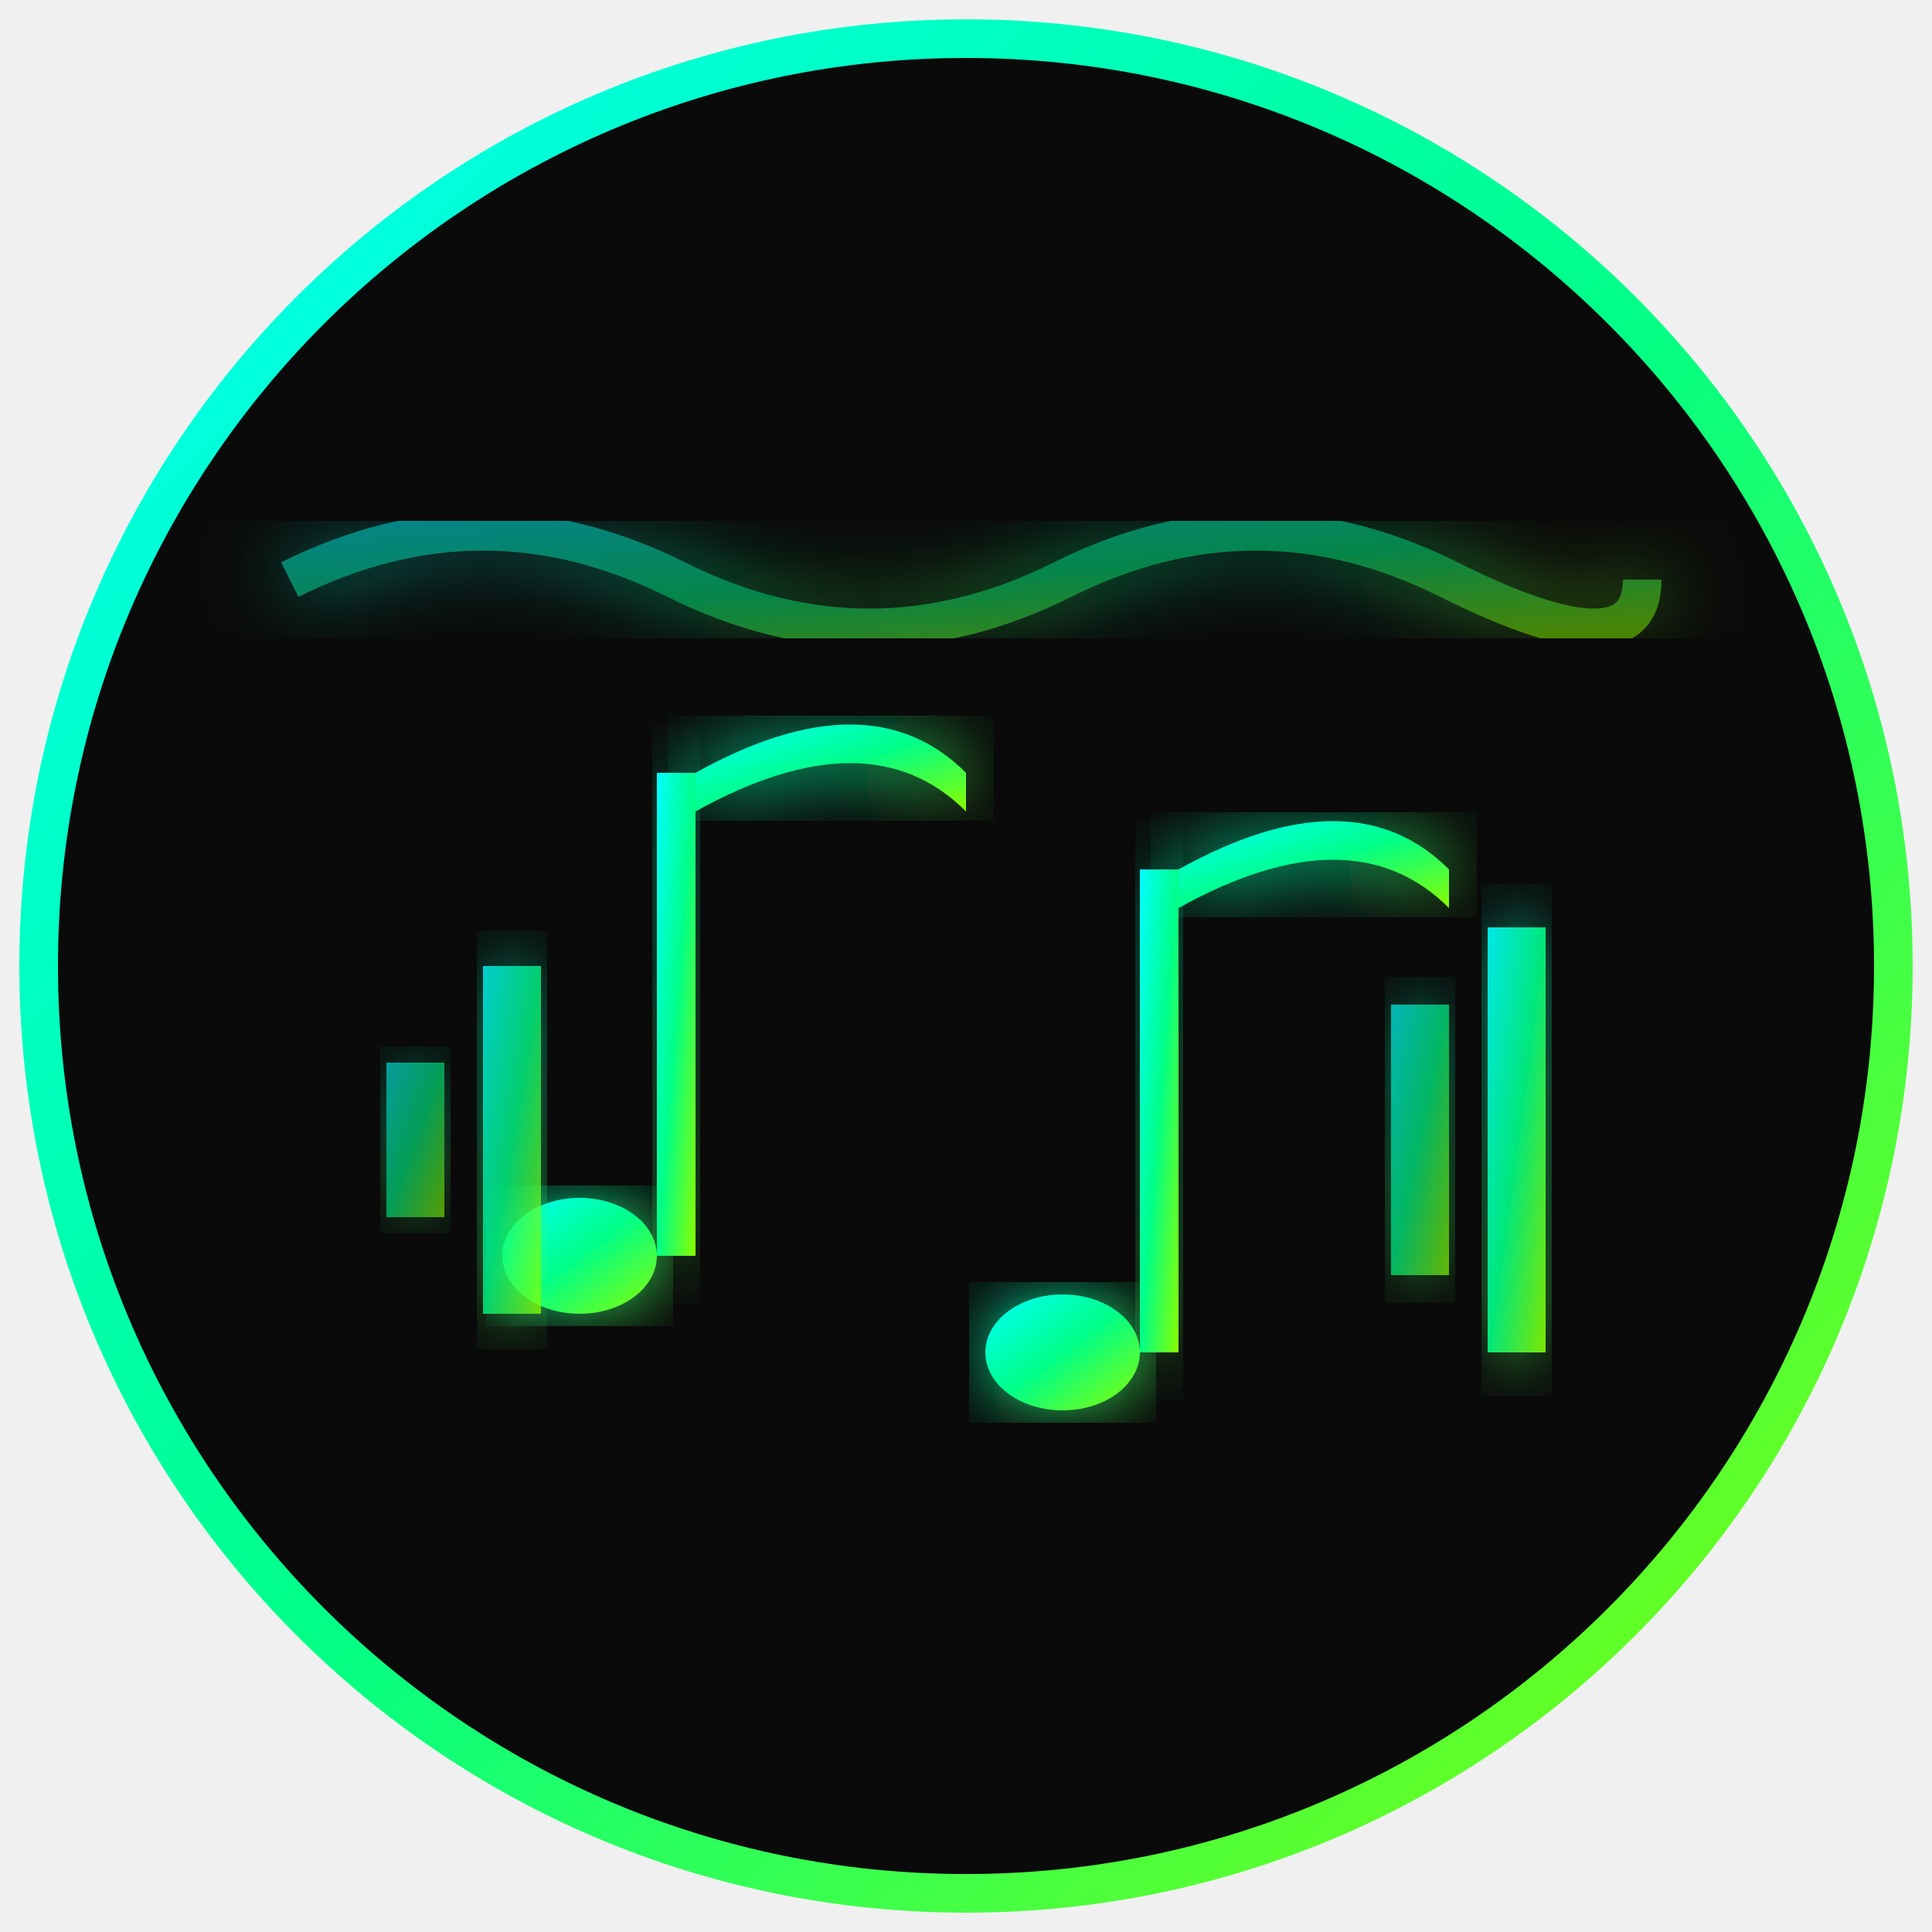
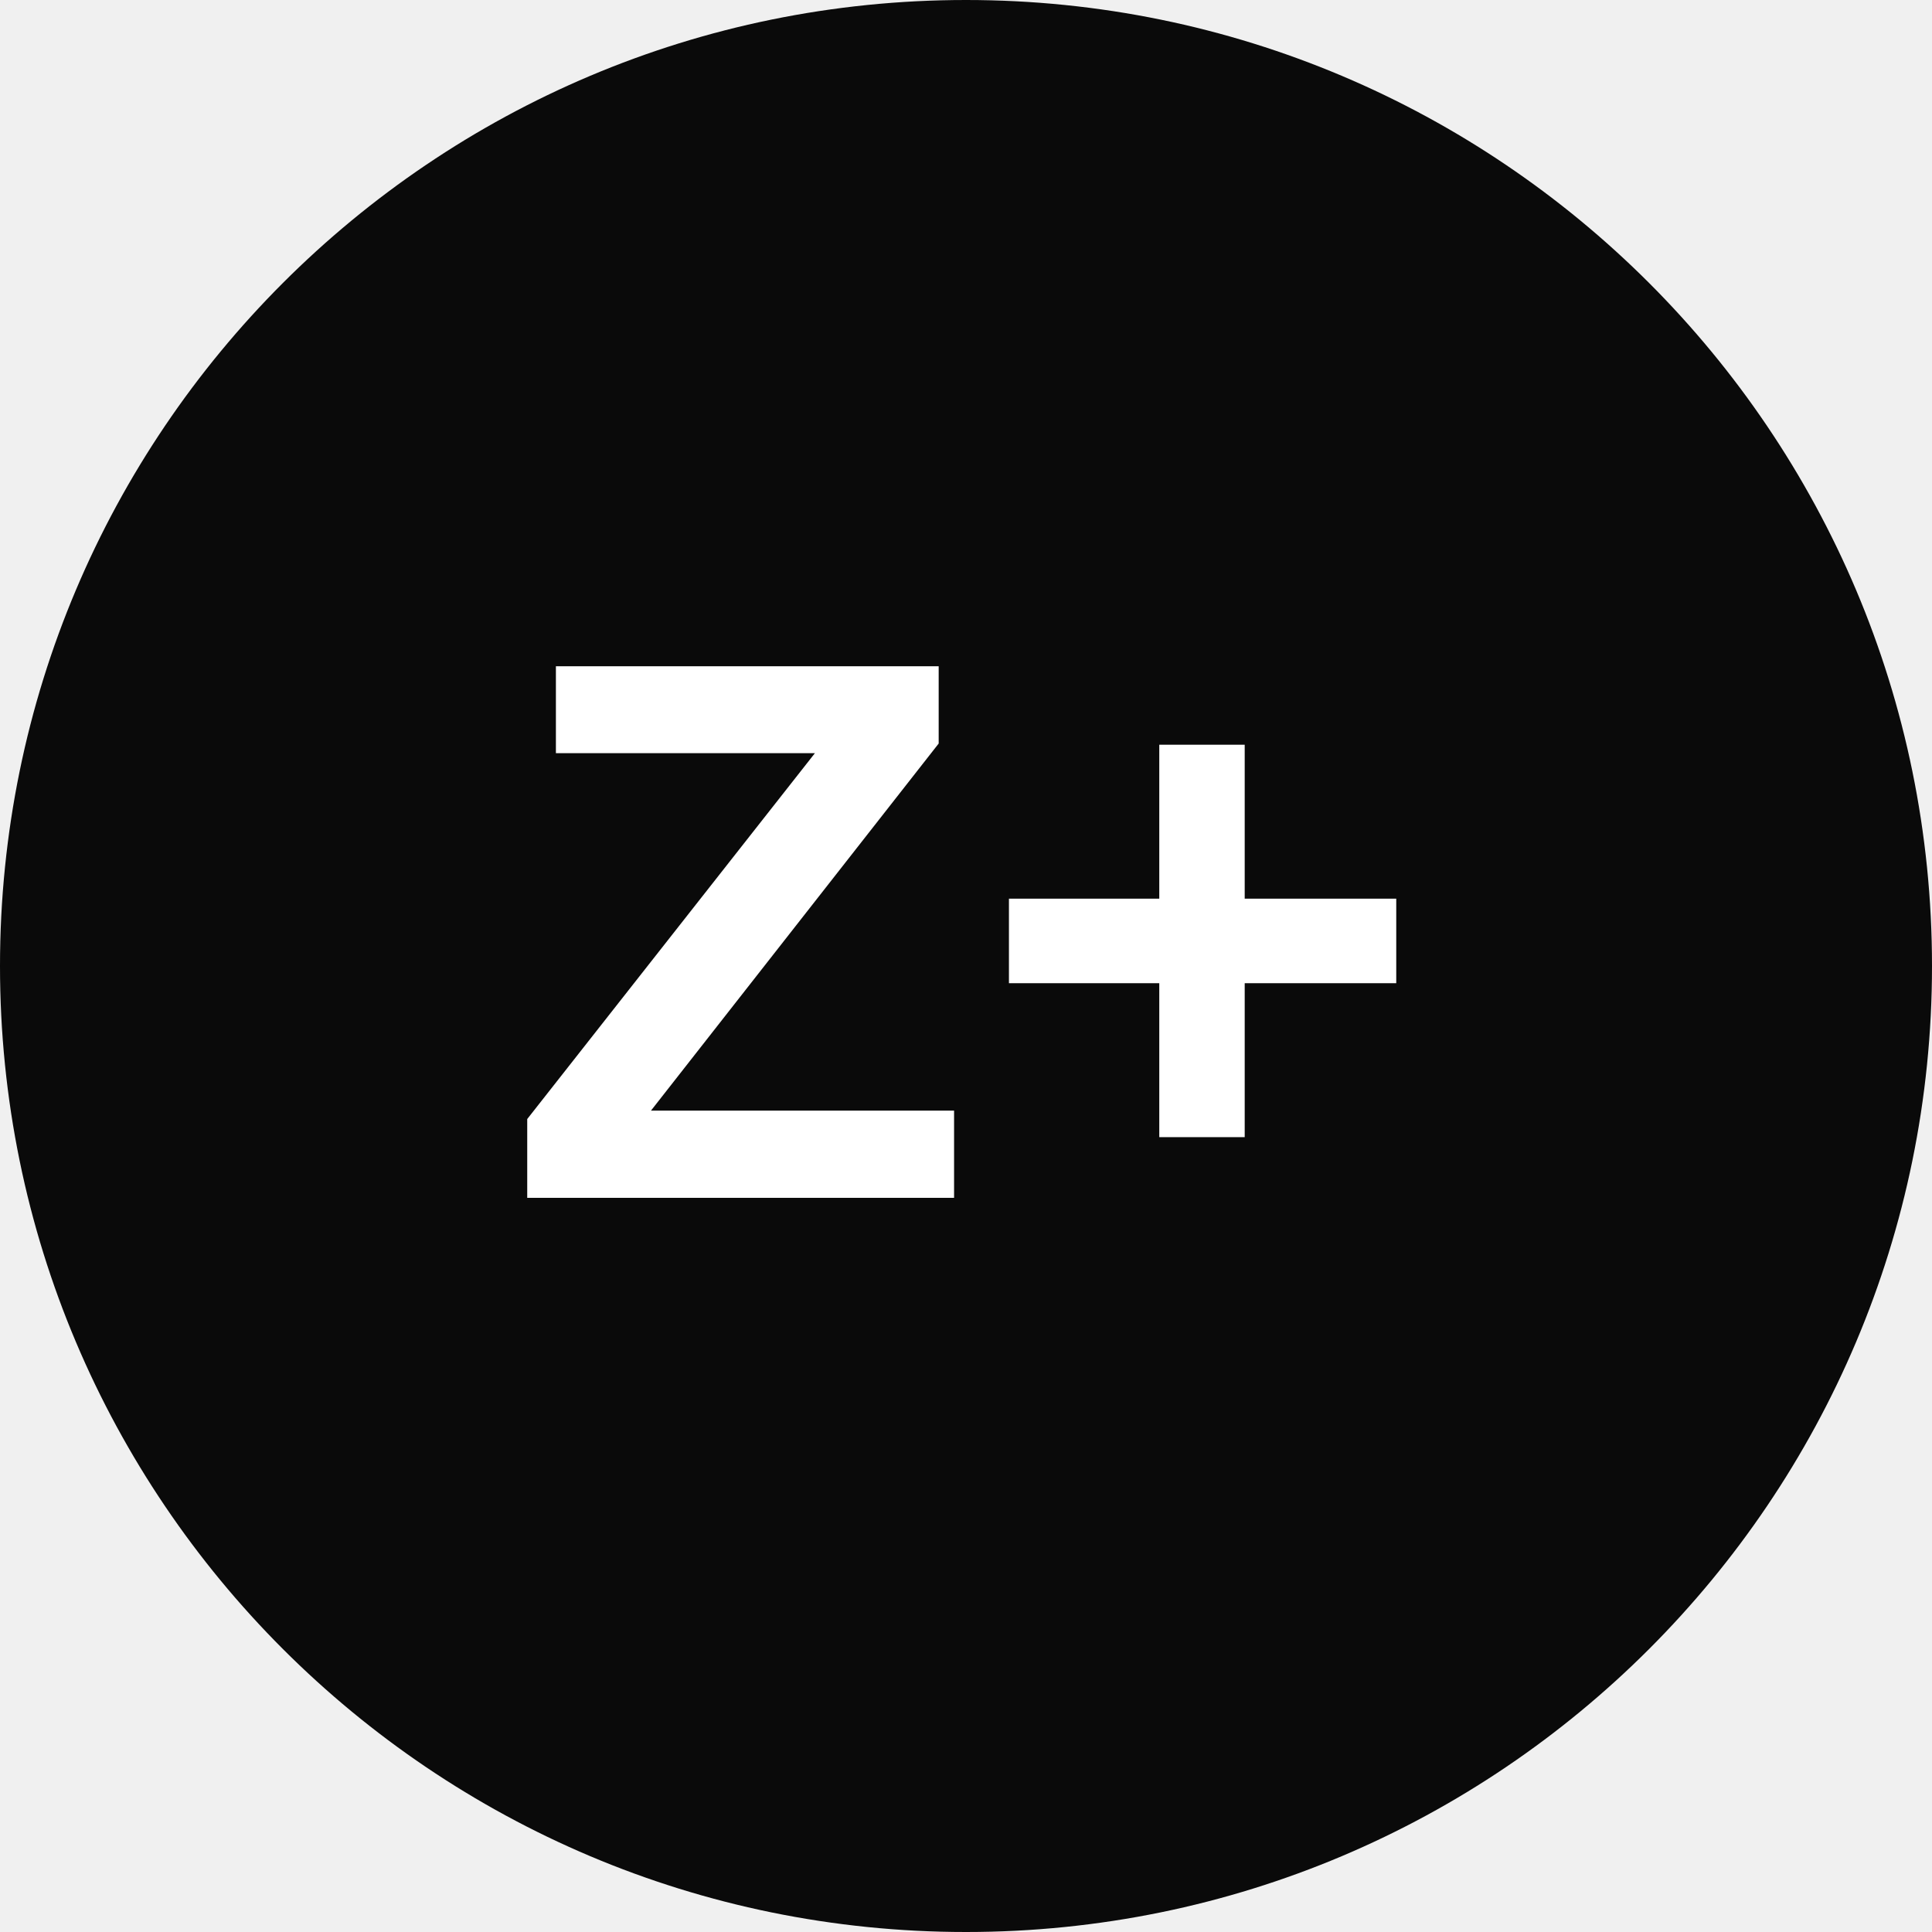
<svg xmlns="http://www.w3.org/2000/svg" viewBox="0 0 100 100">
-   <defs>
-     <linearGradient id="neonGlow" x1="0%" y1="0%" x2="100%" y2="100%">
-       <stop offset="0%" style="stop-color:#00ffff;stop-opacity:1" />
-       <stop offset="50%" style="stop-color:#00ff88;stop-opacity:1" />
-       <stop offset="100%" style="stop-color:#88ff00;stop-opacity:1" />
-     </linearGradient>
-     <filter id="glow">
-       <feGaussianBlur stdDeviation="2" result="coloredBlur" />
-       <feMerge>
-         <feMergeNode in="coloredBlur" />
-         <feMergeNode in="SourceGraphic" />
-       </feMerge>
-     </filter>
-   </defs>
-   <circle cx="50" cy="50" r="48" fill="#0a0a0a" stroke="url(#neonGlow)" stroke-width="2" />
-   <ellipse cx="30" cy="65" rx="4" ry="3" fill="url(#neonGlow)" filter="url(#glow)" />
-   <rect x="34" y="40" width="2" height="25" fill="url(#neonGlow)" filter="url(#glow)" />
-   <path d="M36 40 Q45 35 50 40 L50 42 Q45 37 36 42 Z" fill="url(#neonGlow)" filter="url(#glow)" />
-   <ellipse cx="55" cy="70" rx="4" ry="3" fill="url(#neonGlow)" filter="url(#glow)" />
-   <rect x="59" y="45" width="2" height="25" fill="url(#neonGlow)" filter="url(#glow)" />
-   <path d="M61 45 Q70 40 75 45 L75 47 Q70 42 61 47 Z" fill="url(#neonGlow)" filter="url(#glow)" />
-   <rect x="20" y="55" width="3" height="8" fill="url(#neonGlow)" filter="url(#glow)" opacity="0.6" />
-   <rect x="25" y="50" width="3" height="18" fill="url(#neonGlow)" filter="url(#glow)" opacity="0.8" />
-   <rect x="72" y="52" width="3" height="14" fill="url(#neonGlow)" filter="url(#glow)" opacity="0.7" />
-   <rect x="77" y="48" width="3" height="22" fill="url(#neonGlow)" filter="url(#glow)" opacity="0.9" />
-   <path d="M15 30 Q25 25 35 30 T55 30 T75 30 T85 30" stroke="url(#neonGlow)" stroke-width="2" fill="none" opacity="0.5" filter="url(#glow)" />
+   <circle cx="50" cy="50" r="50" fill="#0a0a0a" />
+   <text x="50" y="62" font-family="Arial, sans-serif" font-size="40" font-weight="bold" fill="white" text-anchor="middle">Z+</text>
</svg>
